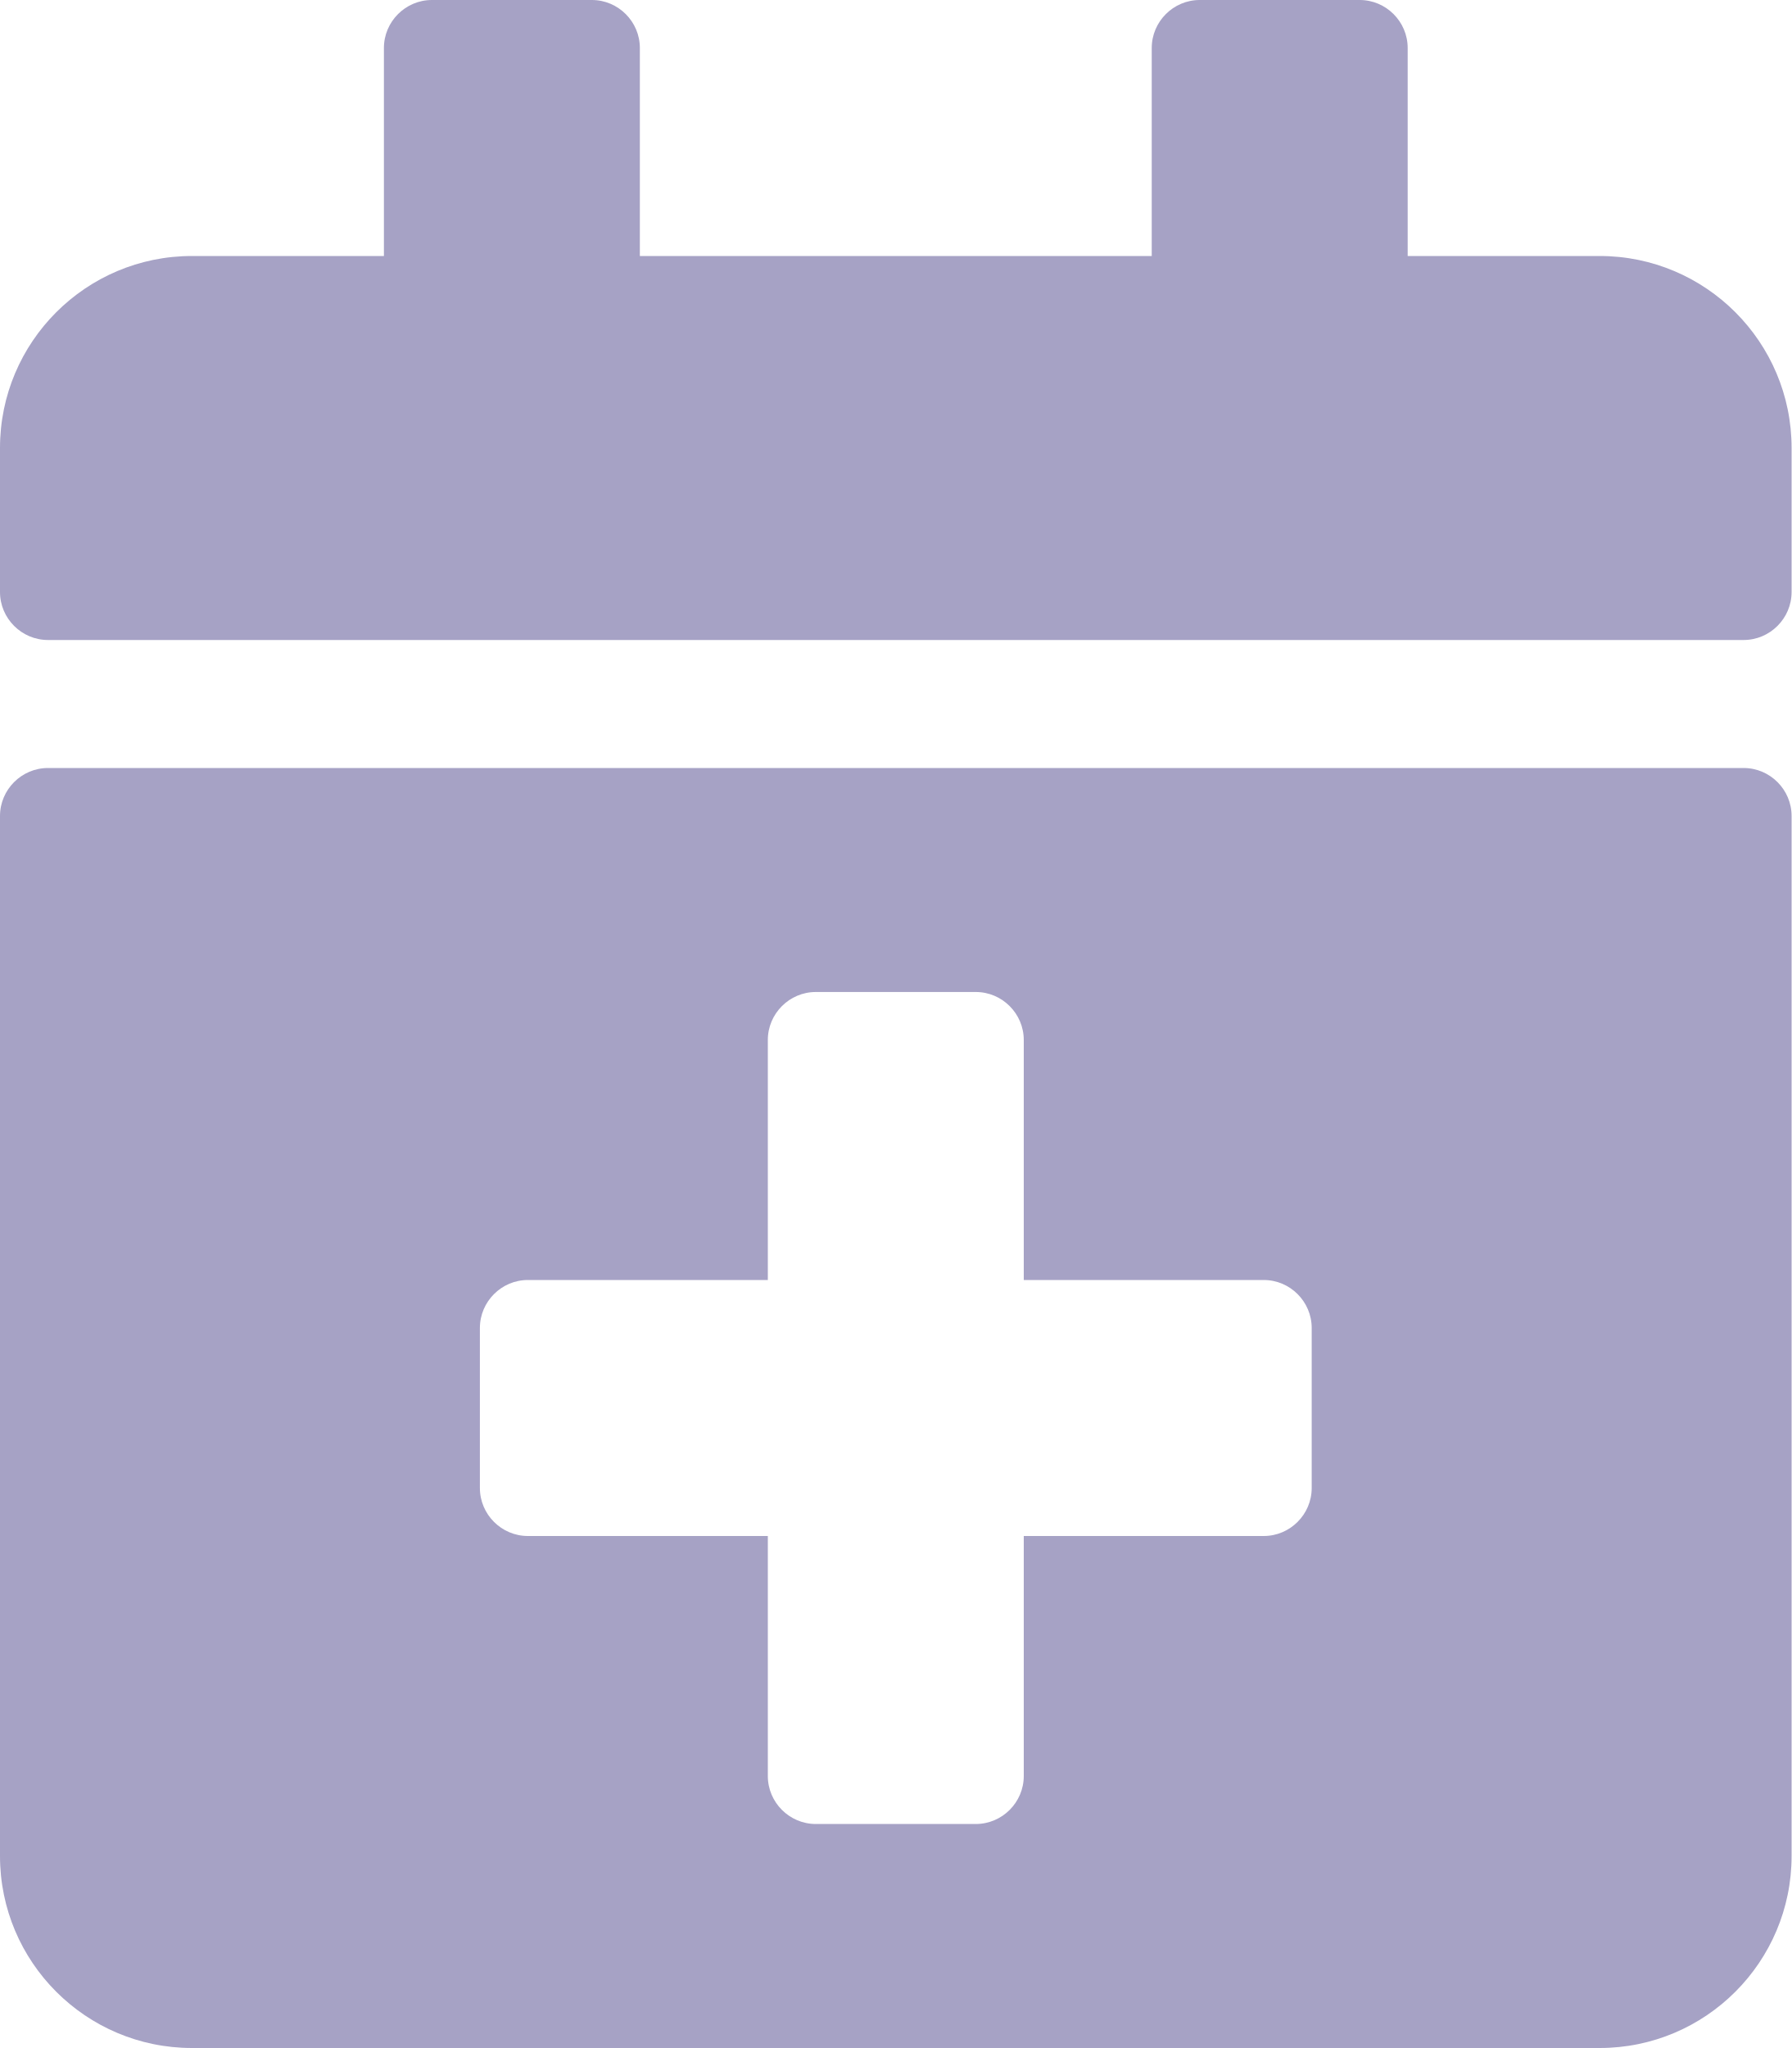
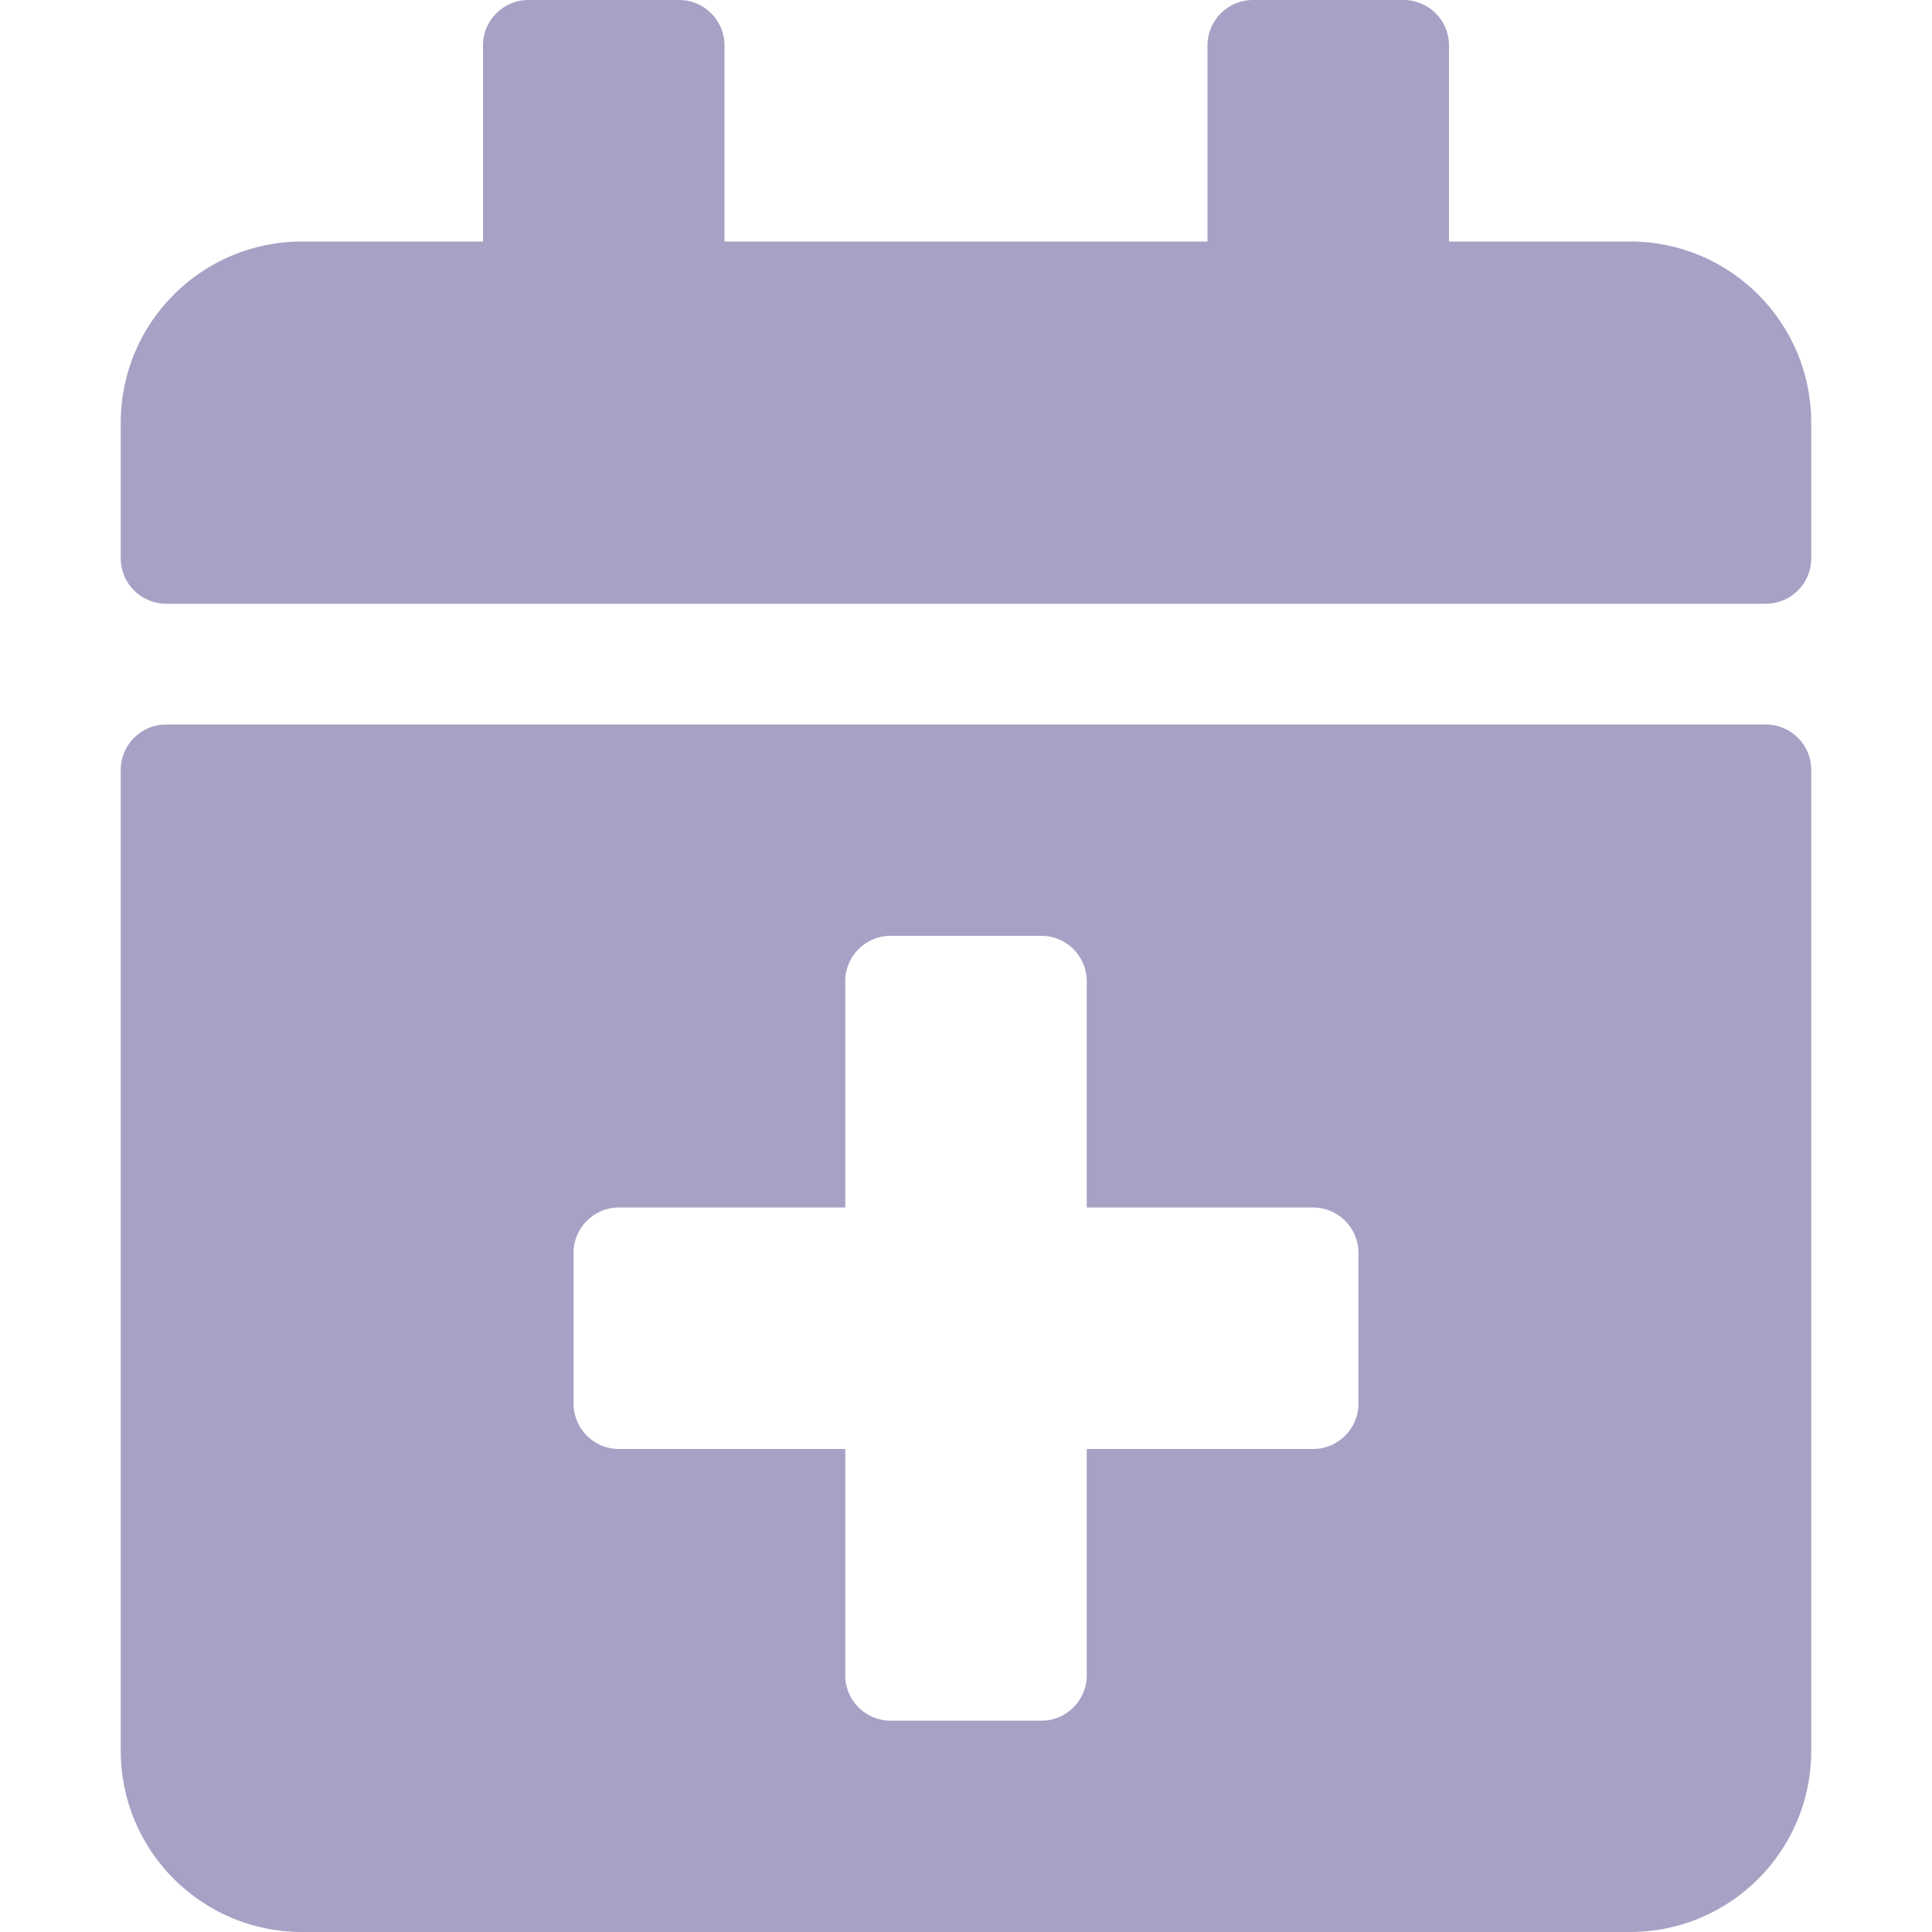
- <svg xmlns="http://www.w3.org/2000/svg" aria-hidden="true" focusable="false" data-prefix="fas" data-icon="calendar-plus" class="svg-inline--fa fa-calendar-plus fa-w-14" role="img" viewBox="0 0 448 512">
+ <svg xmlns="http://www.w3.org/2000/svg" aria-hidden="true" width="44px" height="44px" focusable="false" data-prefix="fas" data-icon="calendar-plus" class="svg-inline--fa fa-calendar-plus fa-w-14" role="img" viewBox="0 0 448 512">
  <path fill="#a6a2c5" d="M436 160H12c-6.6 0-12-5.4-12-12v-36c0-26.5 21.5-48 48-48h48V12c0-6.6 5.4-12 12-12h40c6.6 0 12 5.4 12 12v52h128V12c0-6.6 5.4-12 12-12h40c6.6 0 12 5.4 12 12v52h48c26.5 0 48 21.5 48 48v36c0 6.6-5.4 12-12 12zM12 192h424c6.6 0 12 5.4 12 12v260c0 26.5-21.5 48-48 48H48c-26.5 0-48-21.5-48-48V204c0-6.6 5.4-12 12-12zm316 140c0-6.6-5.4-12-12-12h-60v-60c0-6.6-5.4-12-12-12h-40c-6.6 0-12 5.4-12 12v60h-60c-6.6 0-12 5.4-12 12v40c0 6.6 5.4 12 12 12h60v60c0 6.6 5.4 12 12 12h40c6.6 0 12-5.4 12-12v-60h60c6.6 0 12-5.4 12-12v-40z" />
</svg>
